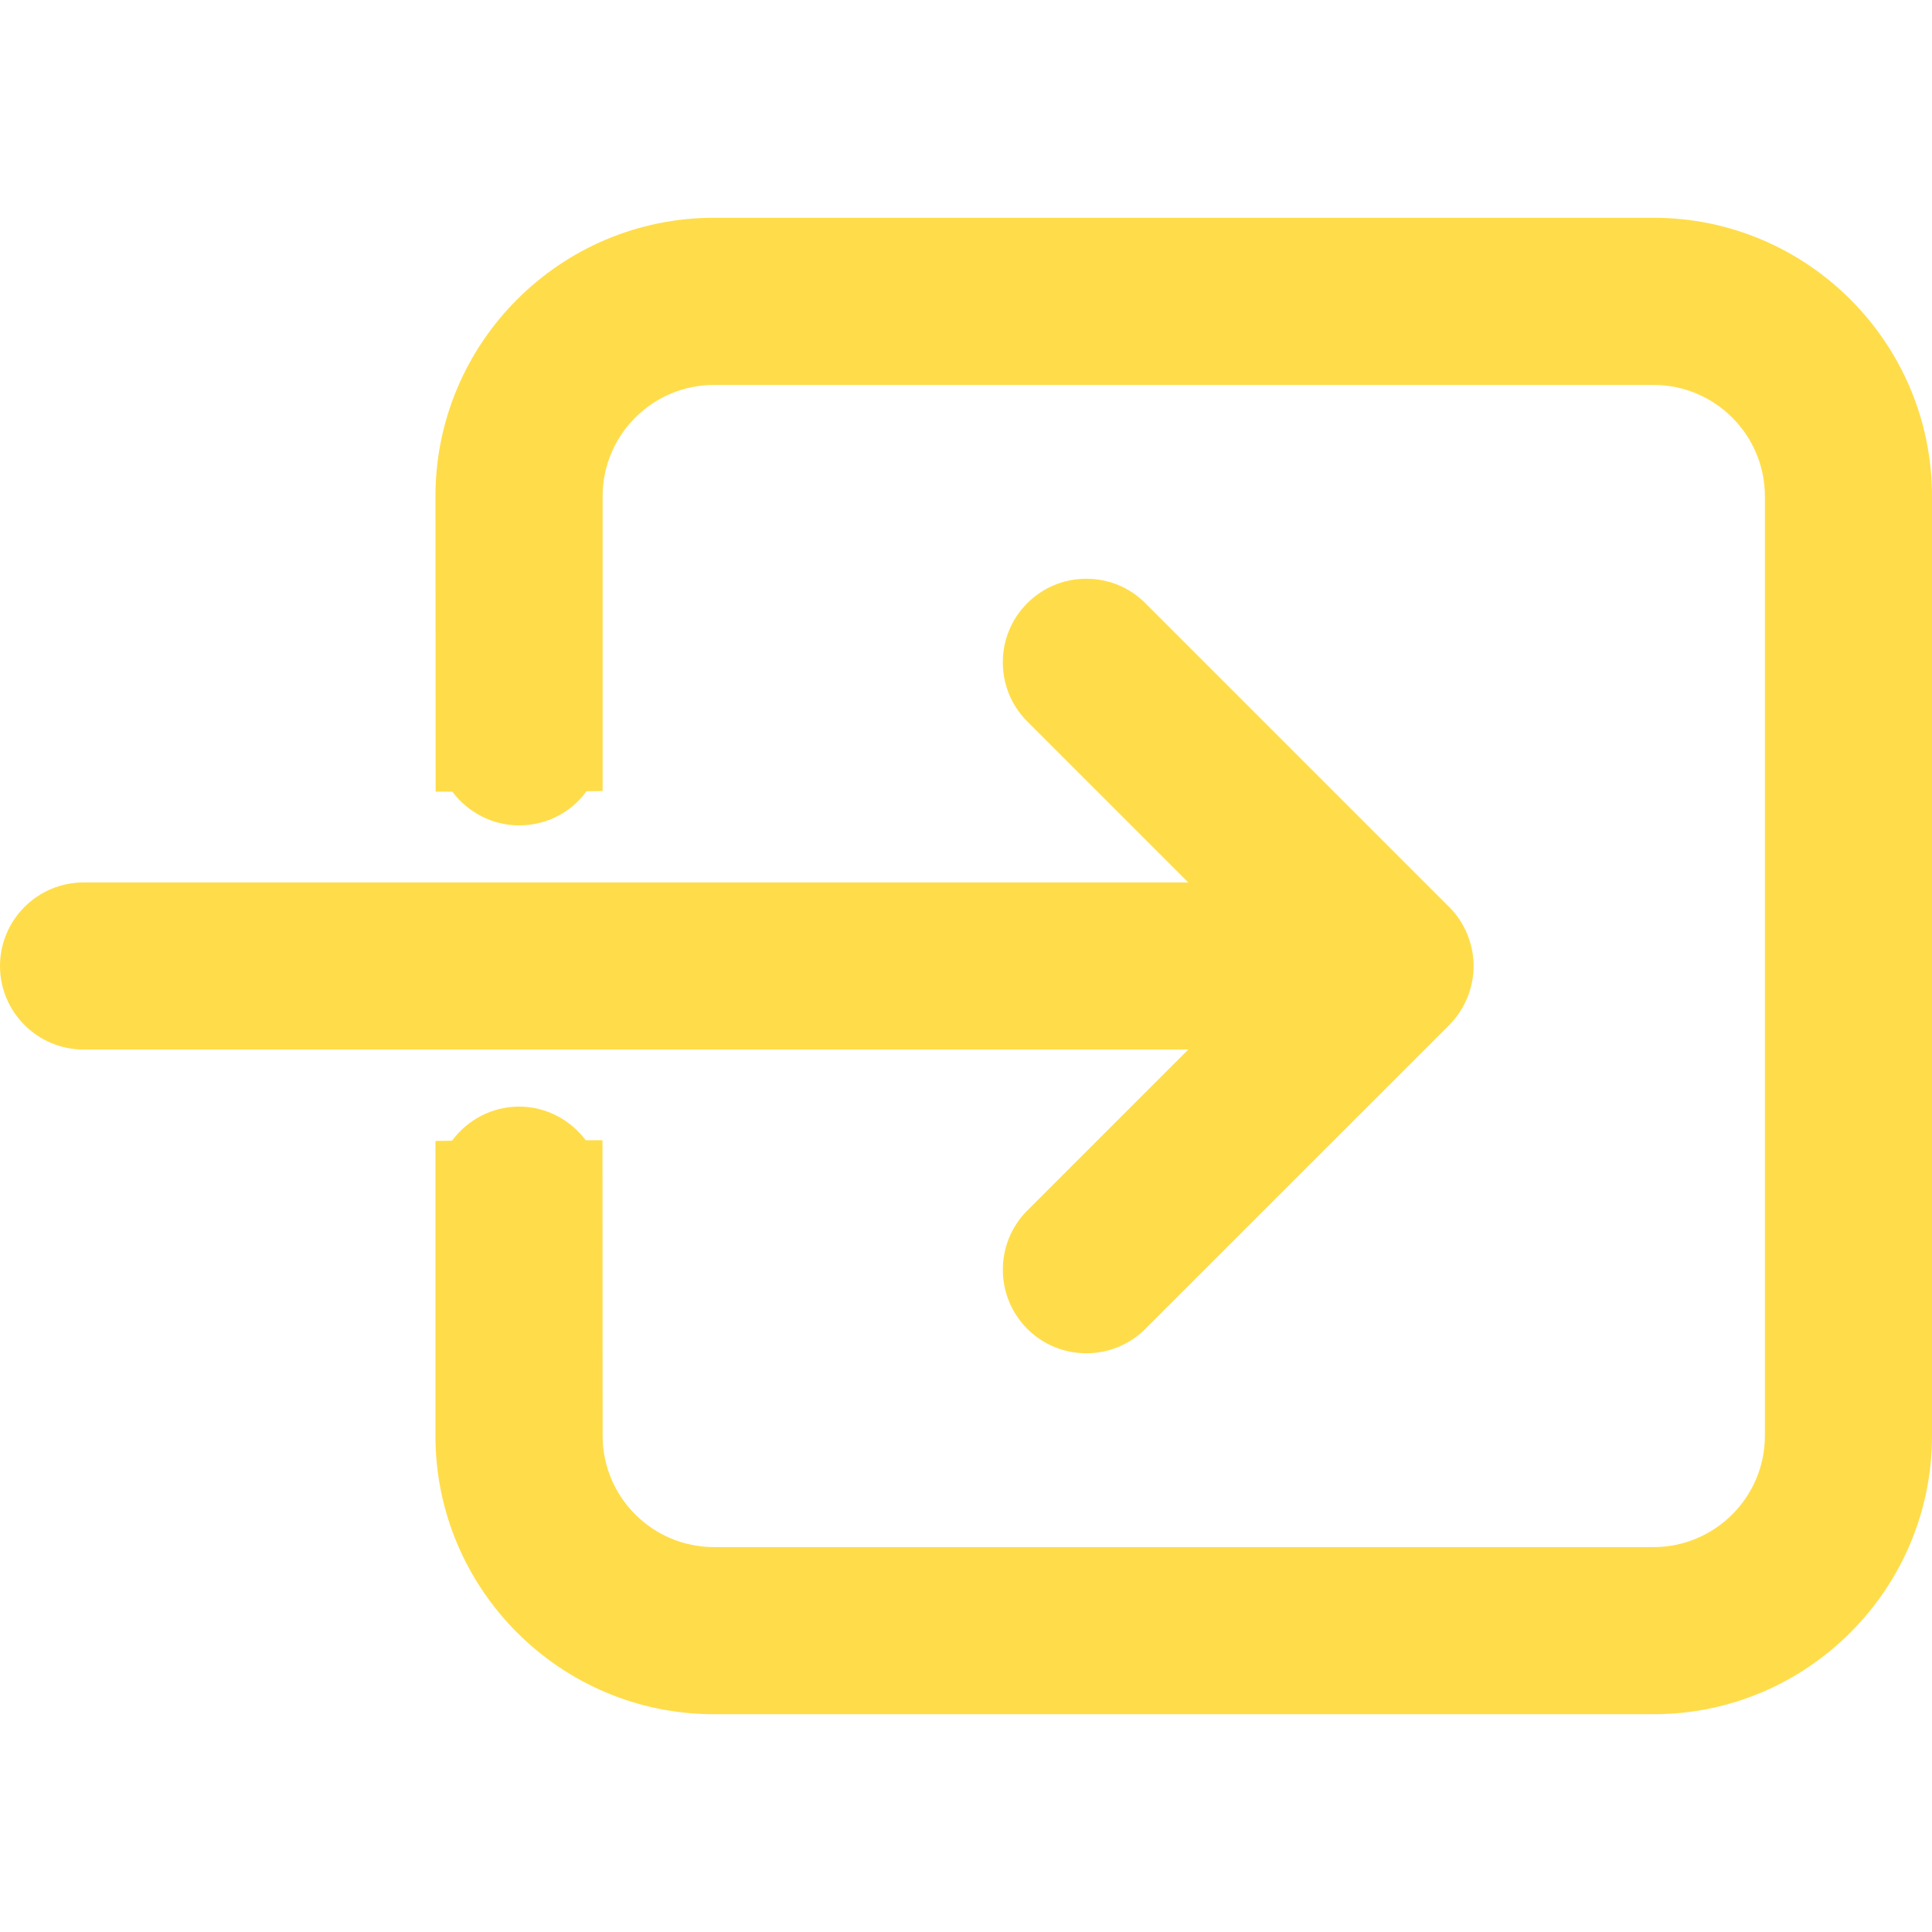
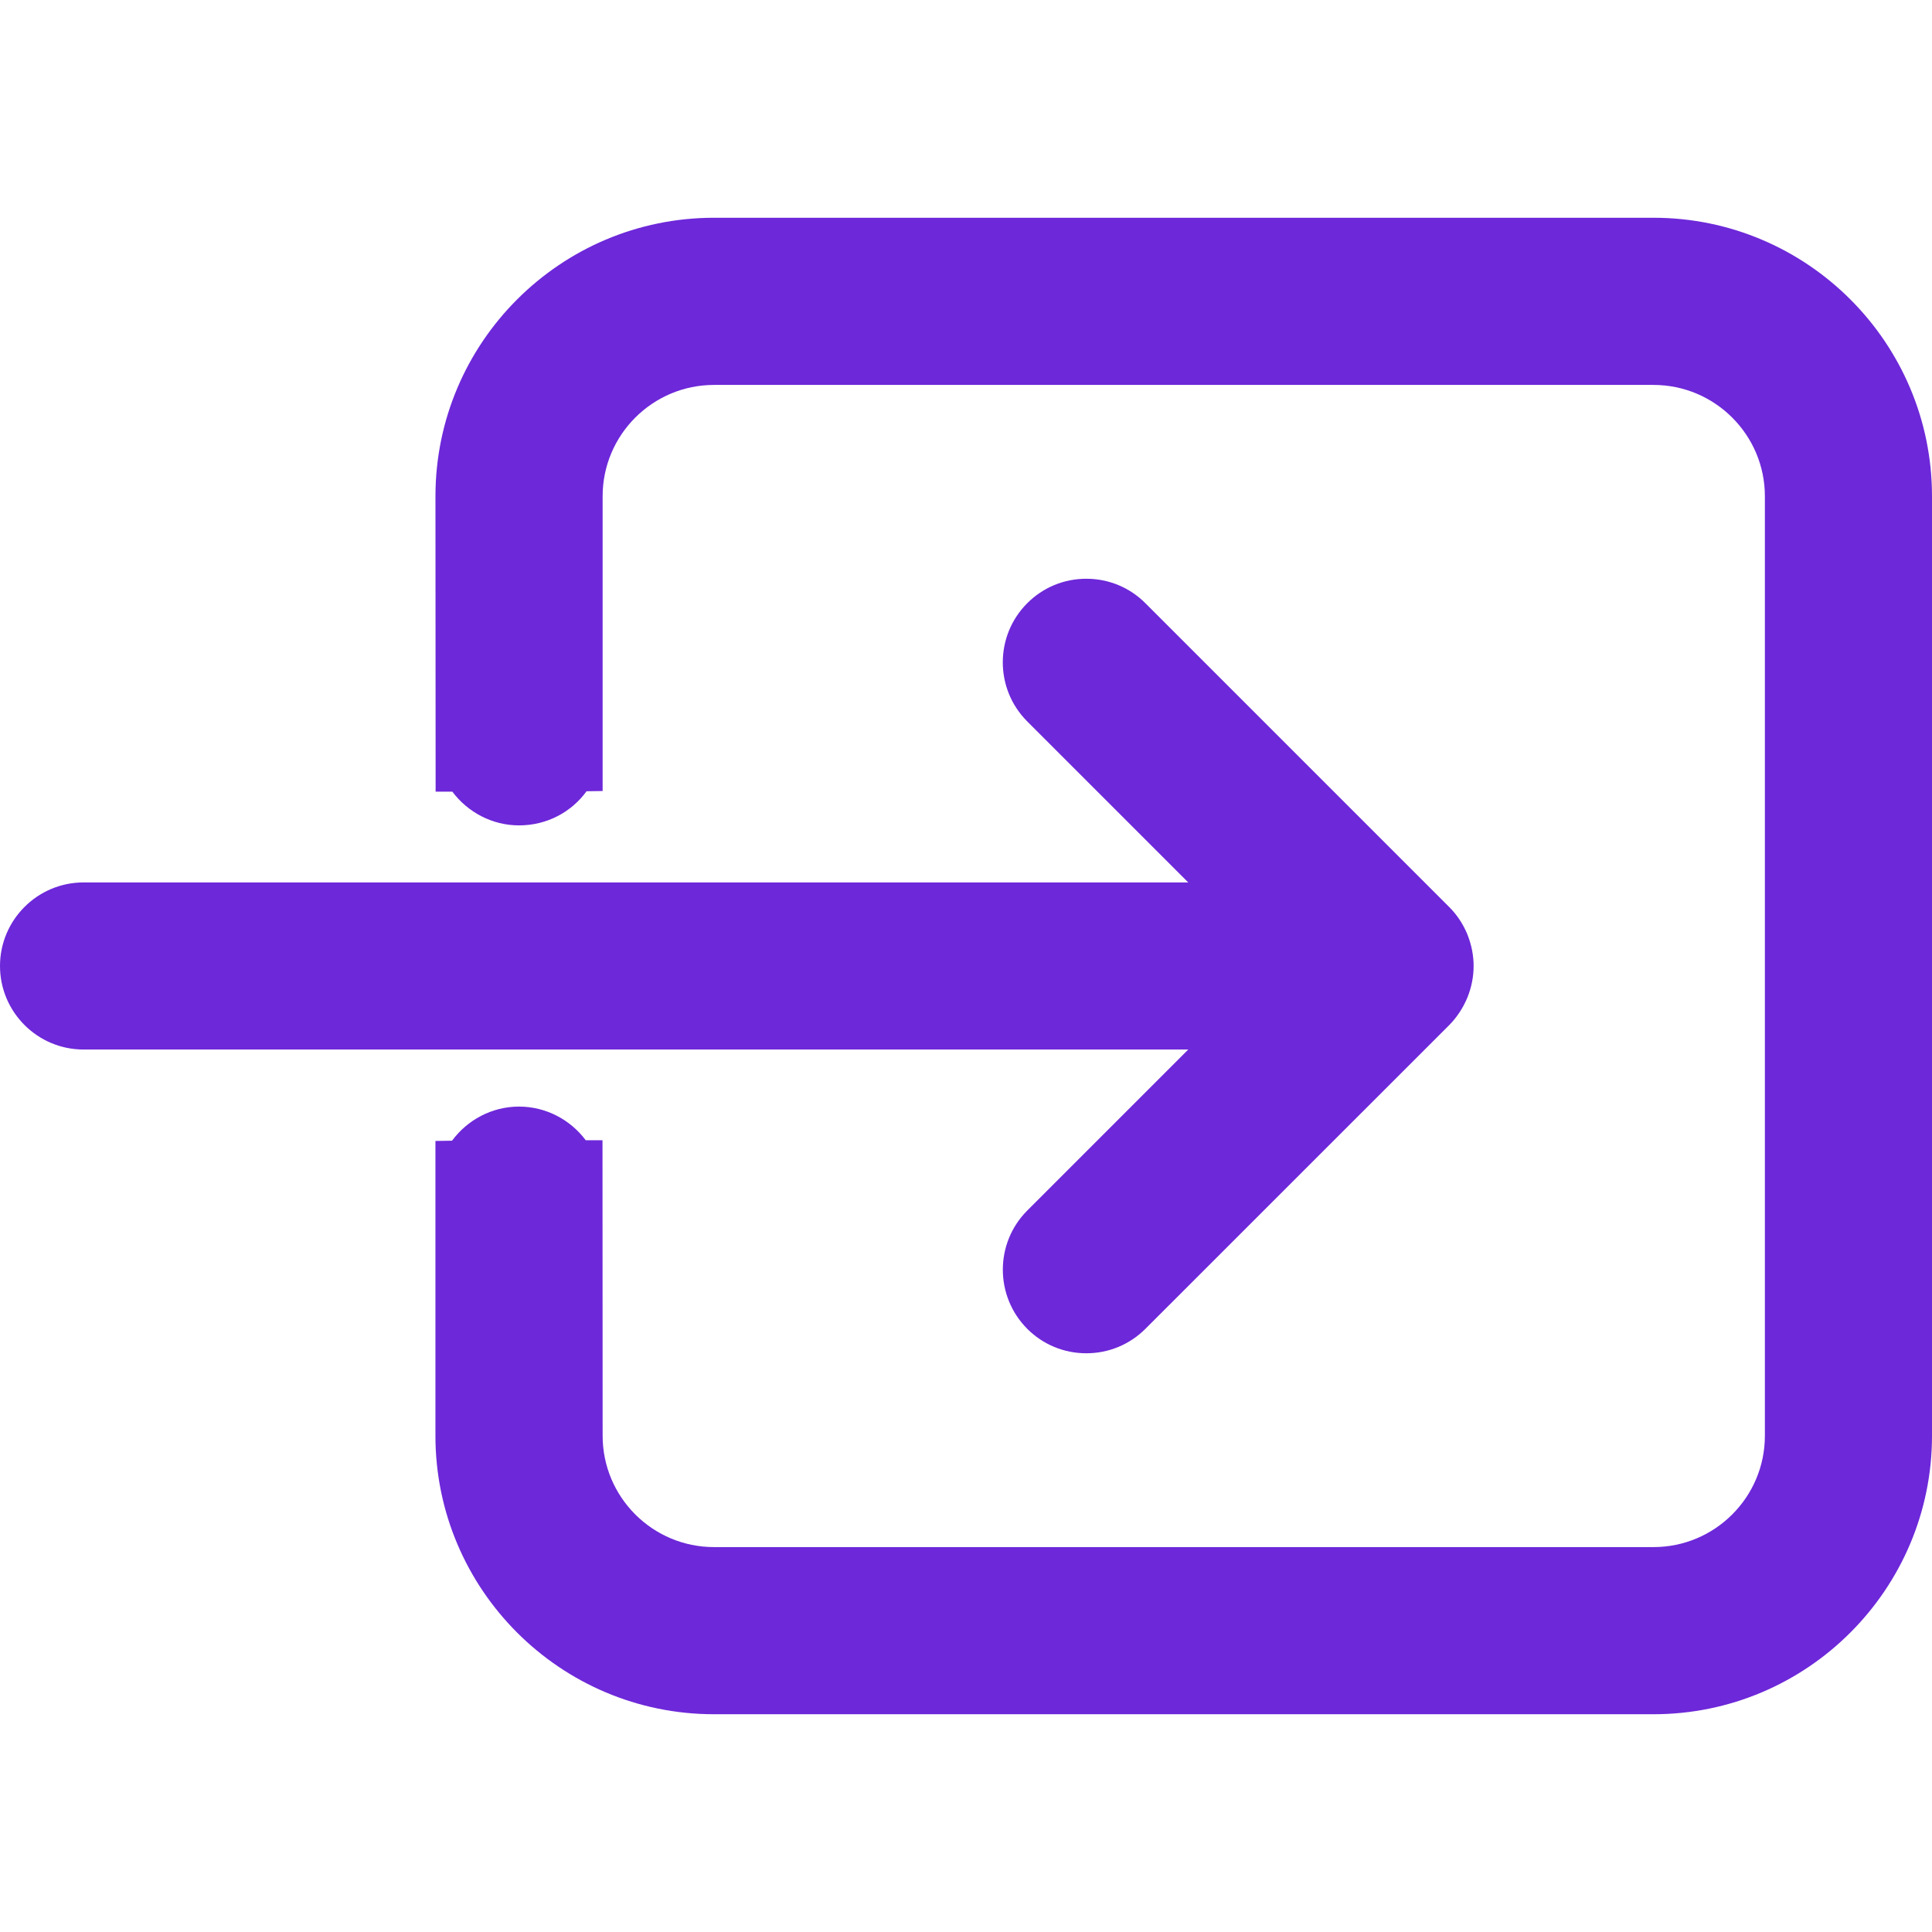
- <svg xmlns="http://www.w3.org/2000/svg" fill="#FFDD4A" version="1.1" id="Capa_1" x="0px" y="0px" viewBox="0 0 377.341 377.341" style="enable-background:new 0 0 377.341 377.341;" xml:space="preserve">
+ <svg xmlns="http://www.w3.org/2000/svg" fill="#6D28D9" version="1.1" id="Capa_1" x="0px" y="0px" viewBox="0 0 377.341 377.341" style="enable-background:new 0 0 377.341 377.341;" xml:space="preserve">
  <g>
    <g>
-       <path style="fill:#FFDD4A;" d="M200.631,236.439c-6.353,6.358-6.358,16.709,0,23.094c3.079,3.079,7.174,4.776,11.536,4.776    s8.452-1.692,11.547-4.776l59.362-59.346c1.474-1.507,2.643-3.263,3.519-5.347c0.805-1.996,1.218-4.063,1.218-6.168    c0-2.105-0.408-4.172-1.273-6.315c-0.843-1.985-2.023-3.742-3.514-5.227l-59.313-59.313c-3.079-3.084-7.18-4.781-11.547-4.781    c-4.368,0-8.469,1.702-11.536,4.781c-6.364,6.364-6.364,16.72,0,23.083l31.449,31.449H16.317C7.321,172.35,0,179.677,0,188.668    s7.321,16.317,16.317,16.317h215.762L200.631,236.439z" />
-       <path style="fill:#FFDD4A;" d="M322.95,42.531H139.452c-30.002,0-54.402,24.4-54.402,54.391l0.033,57.698h3.263    c2.986,3.987,7.74,6.587,13.032,6.587c5.45,0,10.231-2.605,13.184-6.668l3.138-0.044V96.921c0-11.982,9.758-21.74,21.751-21.74    H322.95c11.988,0,21.751,9.758,21.751,21.74v183.503c0,11.993-9.763,21.74-21.751,21.74H139.452    c-11.993,0-21.751-9.747-21.751-21.74l-0.027-57.725H114.4c-2.986-3.981-7.74-6.57-13.027-6.57    c-5.325,0-10.106,2.627-13.086,6.663l-3.242,0.049v57.583c0,29.986,24.4,54.385,54.402,54.385H322.95    c29.996,0,54.391-24.4,54.391-54.385V96.921C377.341,66.93,352.946,42.531,322.95,42.531z" />
+       <path style="fill:#6D28D9;" d="M200.631,236.439c-6.353,6.358-6.358,16.709,0,23.094c3.079,3.079,7.174,4.776,11.536,4.776    s8.452-1.692,11.547-4.776l59.362-59.346c1.474-1.507,2.643-3.263,3.519-5.347c0.805-1.996,1.218-4.063,1.218-6.168    c0-2.105-0.408-4.172-1.273-6.315c-0.843-1.985-2.023-3.742-3.514-5.227l-59.313-59.313c-3.079-3.084-7.18-4.781-11.547-4.781    c-4.368,0-8.469,1.702-11.536,4.781c-6.364,6.364-6.364,16.72,0,23.083l31.449,31.449H16.317C7.321,172.35,0,179.677,0,188.668    s7.321,16.317,16.317,16.317h215.762L200.631,236.439z" />
+       <path style="fill:#6D28D9;" d="M322.95,42.531H139.452c-30.002,0-54.402,24.4-54.402,54.391l0.033,57.698h3.263    c2.986,3.987,7.74,6.587,13.032,6.587c5.45,0,10.231-2.605,13.184-6.668l3.138-0.044V96.921c0-11.982,9.758-21.74,21.751-21.74    H322.95c11.988,0,21.751,9.758,21.751,21.74v183.503c0,11.993-9.763,21.74-21.751,21.74H139.452    c-11.993,0-21.751-9.747-21.751-21.74l-0.027-57.725H114.4c-2.986-3.981-7.74-6.57-13.027-6.57    c-5.325,0-10.106,2.627-13.086,6.663l-3.242,0.049v57.583c0,29.986,24.4,54.385,54.402,54.385H322.95    c29.996,0,54.391-24.4,54.391-54.385V96.921C377.341,66.93,352.946,42.531,322.95,42.531z" />
    </g>
  </g>
  <g>
</g>
  <g>
</g>
  <g>
</g>
  <g>
</g>
  <g>
</g>
  <g>
</g>
  <g>
</g>
  <g>
</g>
  <g>
</g>
  <g>
</g>
  <g>
</g>
  <g>
</g>
  <g>
</g>
  <g>
</g>
  <g>
</g>
</svg>
